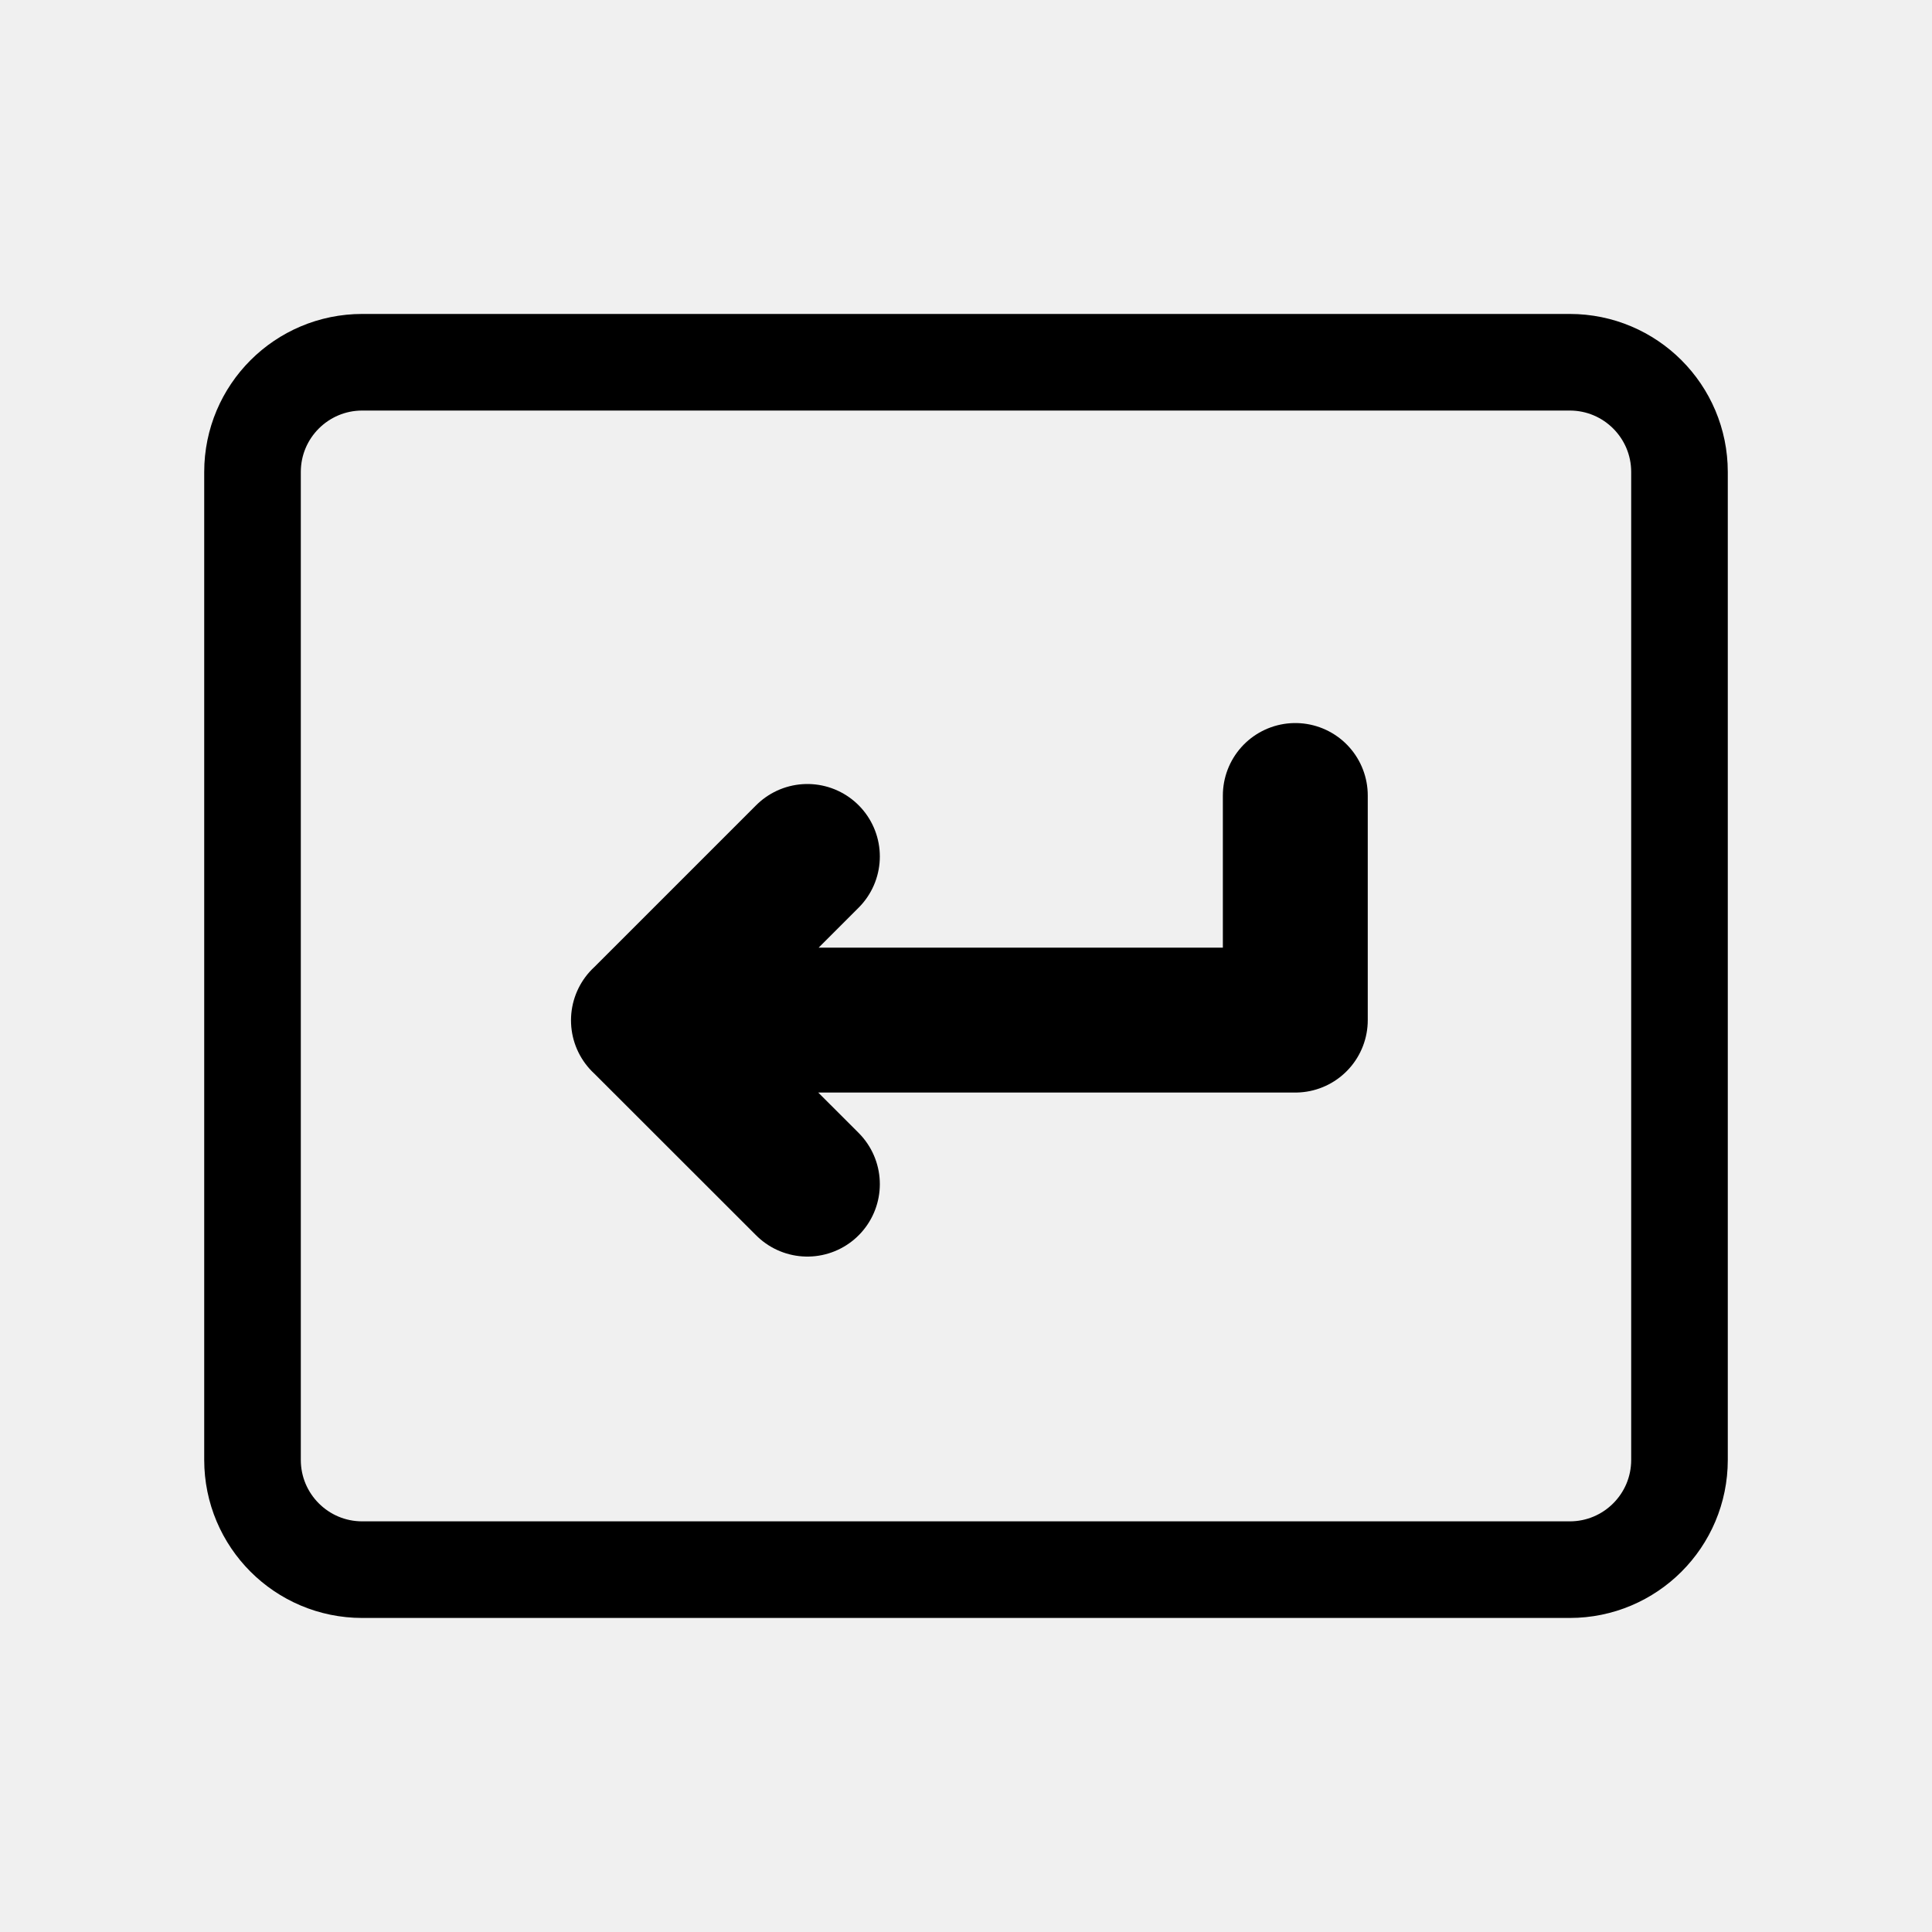
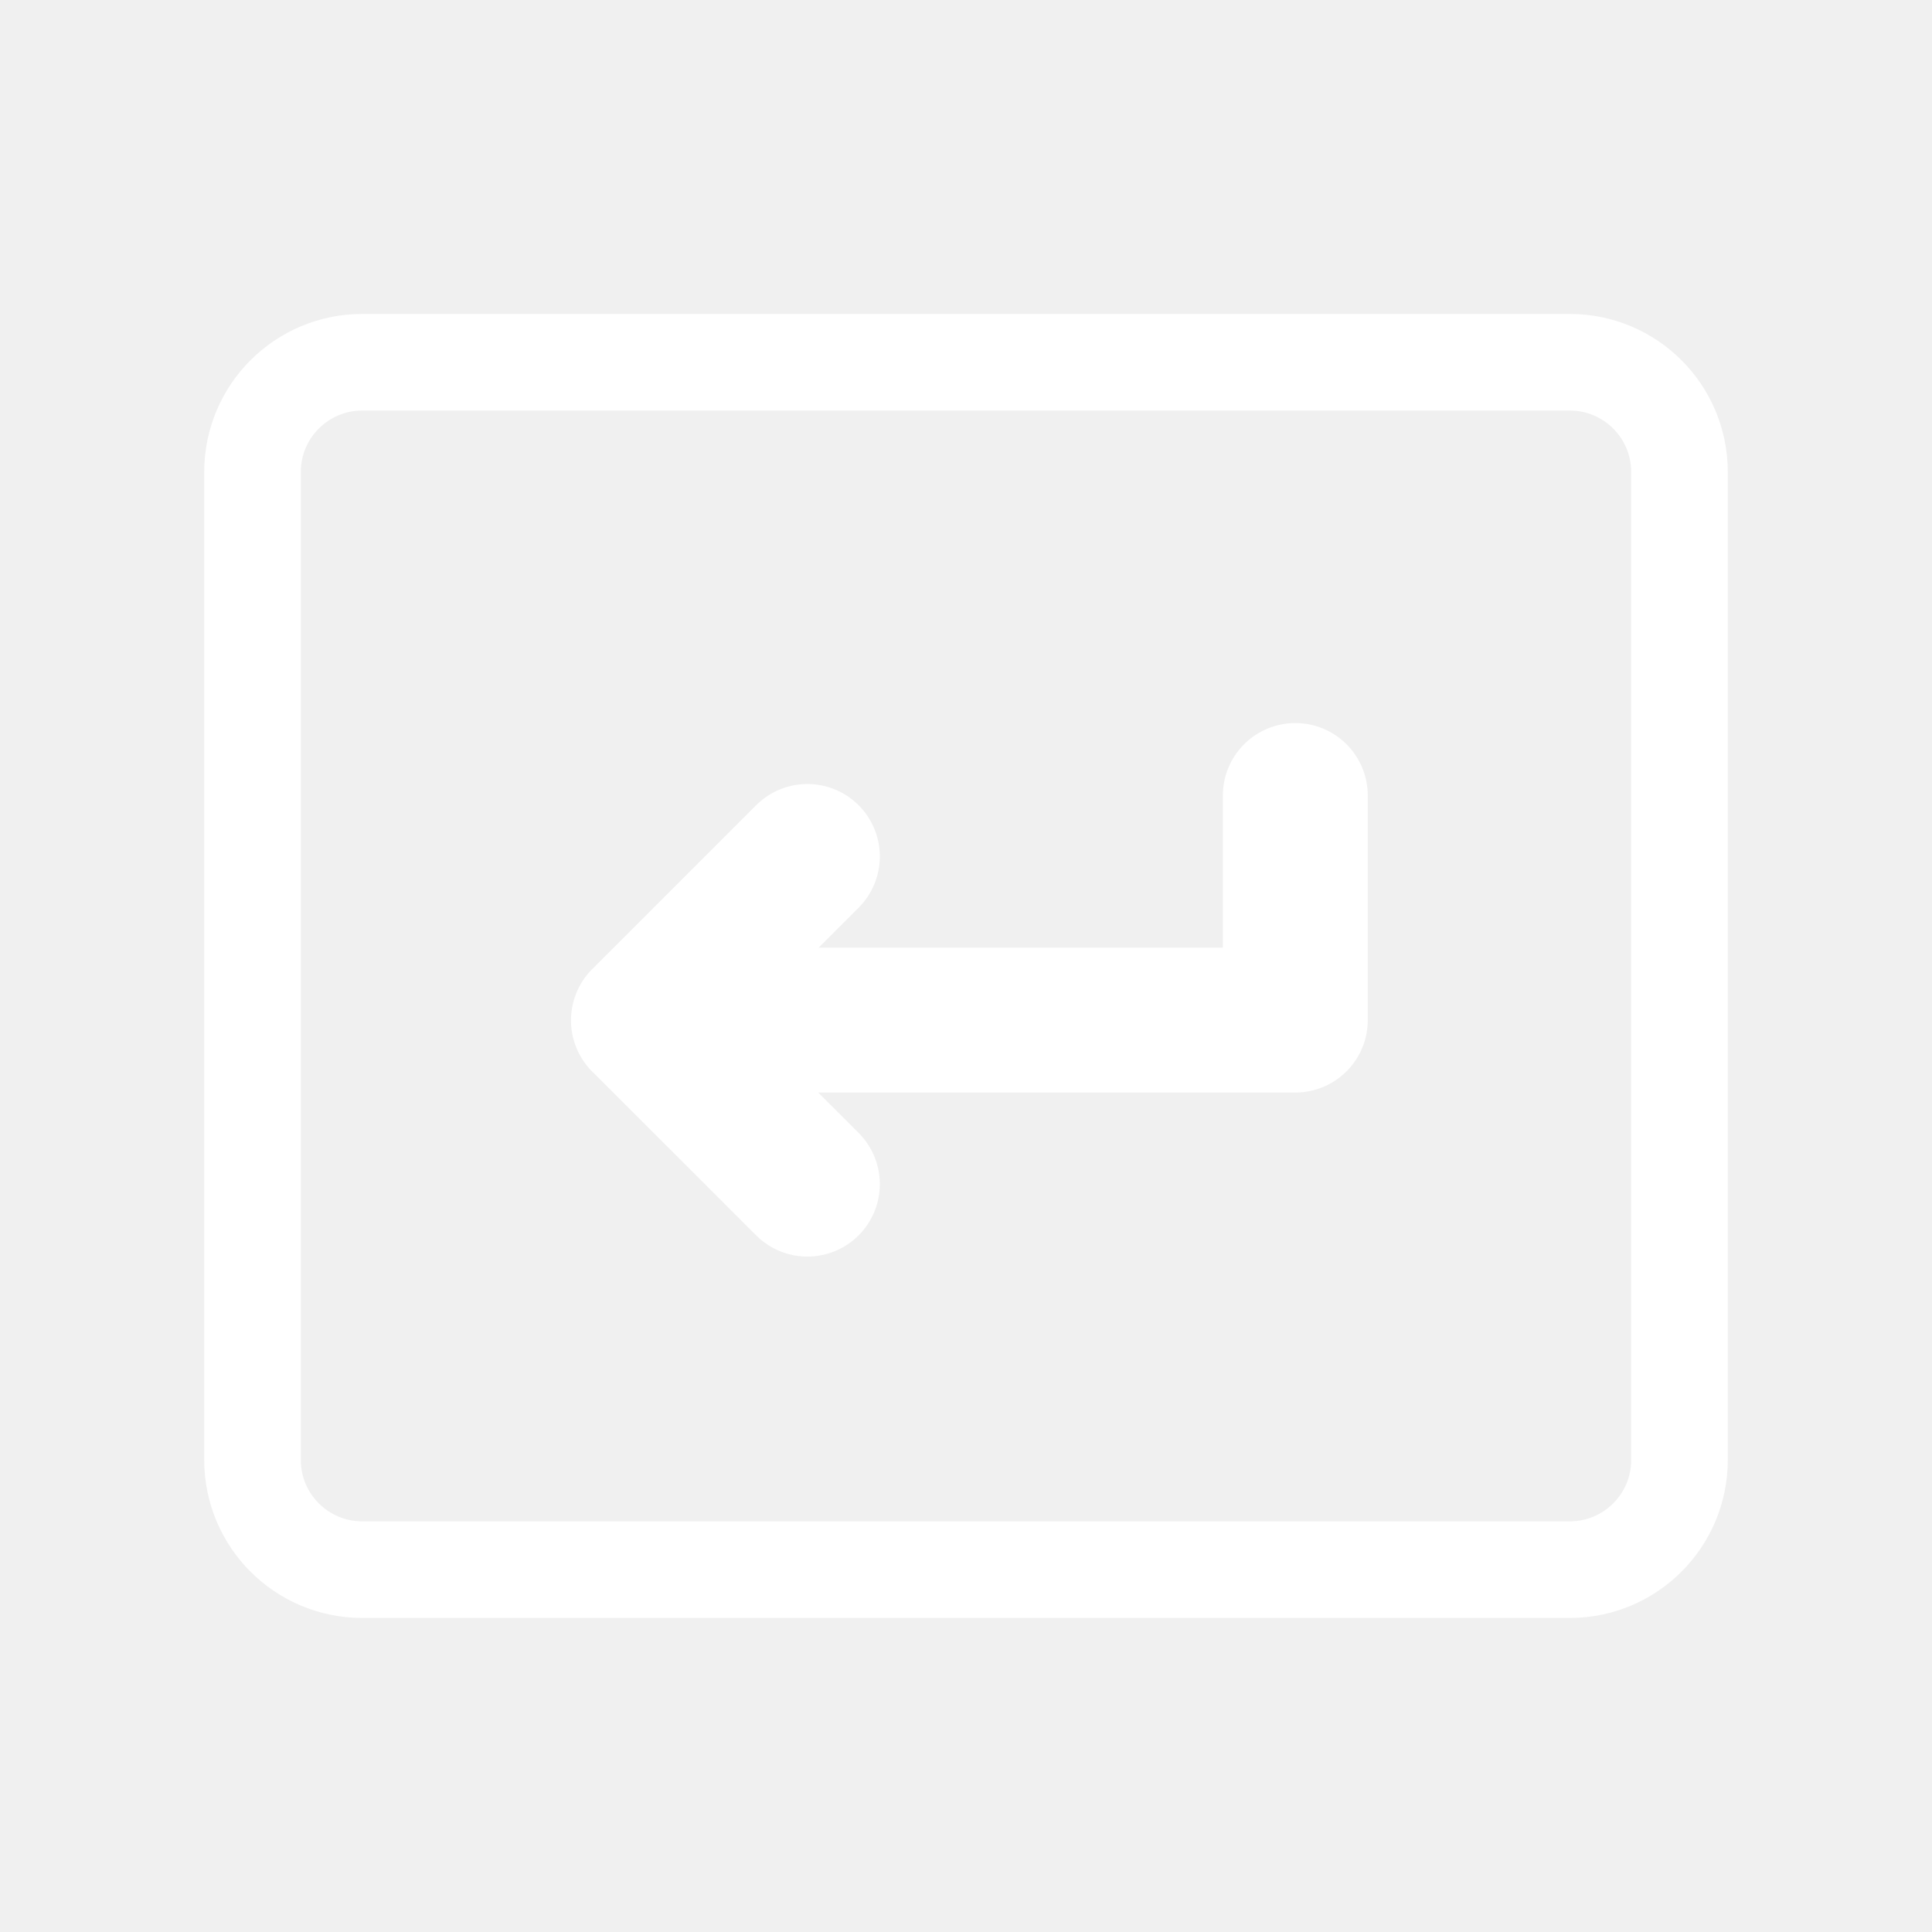
<svg xmlns="http://www.w3.org/2000/svg" viewBox="0 0 200 200">
-   <path fill="none" stroke="#000000" stroke-width="10" stroke-linejoin="miter" d="M173.86,48.86v102.27c0,6.28-5.09,11.36-11.36,11.36h-125c-6.28,0-11.36-5.09-11.36-11.36 V48.86c0-6.28,5.09-11.36,11.36-11.36h125C168.78,37.5,173.86,42.59,173.86,48.86" />
-   <path fill="none" stroke="#000000" stroke-width="15" stroke-linecap="round" stroke-linejoin="round" d="M134.09,82.35v23.25 M66.64,105.6h67.45 M66.61,105.63l16.97-16.97 M83.58,122.58 l-16.97-16.96" />
+   <path fill="none" stroke="#FFFFFF" stroke-width="10" stroke-linejoin="miter" d="M173.86,48.86v102.27c0,6.28-5.09,11.36-11.36,11.36h-125c-6.28,0-11.36-5.09-11.36-11.36 V48.86c0-6.28,5.09-11.36,11.36-11.36h125C168.78,37.5,173.86,42.59,173.86,48.86" />
+   <path fill="none" stroke="#FFFFFF" stroke-width="15" stroke-linecap="round" stroke-linejoin="round" d="M134.09,82.35v23.25 M66.64,105.6h67.45 M66.61,105.63l16.97-16.97 M83.58,122.58 l-16.97-16.96" />
</svg>
